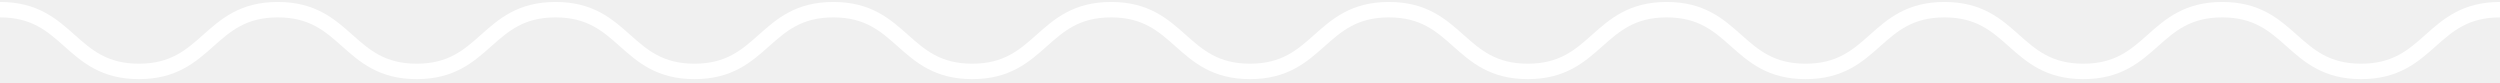
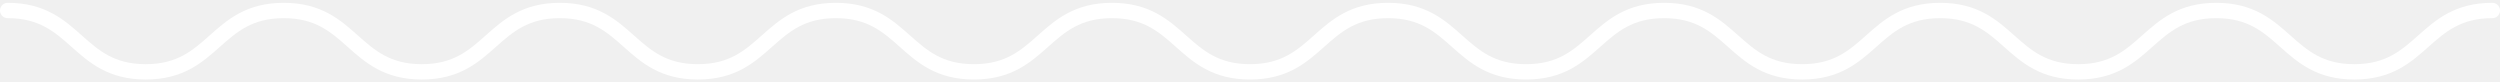
- <svg xmlns="http://www.w3.org/2000/svg" width="486" height="16" viewBox="0 0 486 16" fill="none">
-   <path d="M0 1.882C13.5 1.882 13.5 13.882 27 13.882C40.5 13.882 40.5 1.882 54 1.882C67.5 1.882 67.5 13.882 81 13.882C94.5 13.882 94.5 1.882 108 1.882C121.5 1.882 121.5 13.882 135 13.882C148.5 13.882 148.5 1.882 162 1.882C175.5 1.882 175.5 13.882 189 13.882C202.5 13.882 202.5 1.882 216 1.882C229.5 1.882 229.5 13.882 243 13.882C256.5 13.882 256.5 1.882 270 1.882C283.5 1.882 283.5 13.882 297 13.882C310.5 13.882 310.5 1.882 324 1.882C337.5 1.882 337.5 13.882 351 13.882C364.5 13.882 364.5 1.882 378 1.882C391.5 1.882 391.5 13.882 405 13.882C418.5 13.882 418.5 1.882 432 1.882C445.5 1.882 445.5 13.882 459 13.882C472.5 13.882 472.5 1.882 486 1.882" stroke="white" stroke-width="3" stroke-miterlimit="10" />
+ <svg xmlns="http://www.w3.org/2000/svg" width="489" height="16" viewBox="0 0 489 16" fill="none">
+   <path d="M1.5 2.053C15 2.053 15 14.053 28.5 14.053C42 14.053 42 2.053 55.5 2.053C69 2.053 69 14.053 82.5 14.053C96 14.053 96 2.053 109.5 2.053C123 2.053 123 14.053 136.5 14.053C150 14.053 150 2.053 163.5 2.053C177 2.053 177 14.053 190.5 14.053C204 14.053 204 2.053 217.5 2.053C231 2.053 231 14.053 244.5 14.053C258 14.053 258 2.053 271.5 2.053C285 2.053 285 14.053 298.5 14.053C312 14.053 312 2.053 325.5 2.053C339 2.053 339 14.053 352.5 14.053C366 14.053 366 2.053 379.5 2.053C393 2.053 393 14.053 406.5 14.053C420 14.053 420 2.053 433.5 2.053C447 2.053 447 14.053 460.5 14.053C474 14.053 474 2.053 487.5 2.053" stroke="white" stroke-width="3" stroke-miterlimit="10" stroke-linecap="round" />
</svg>
